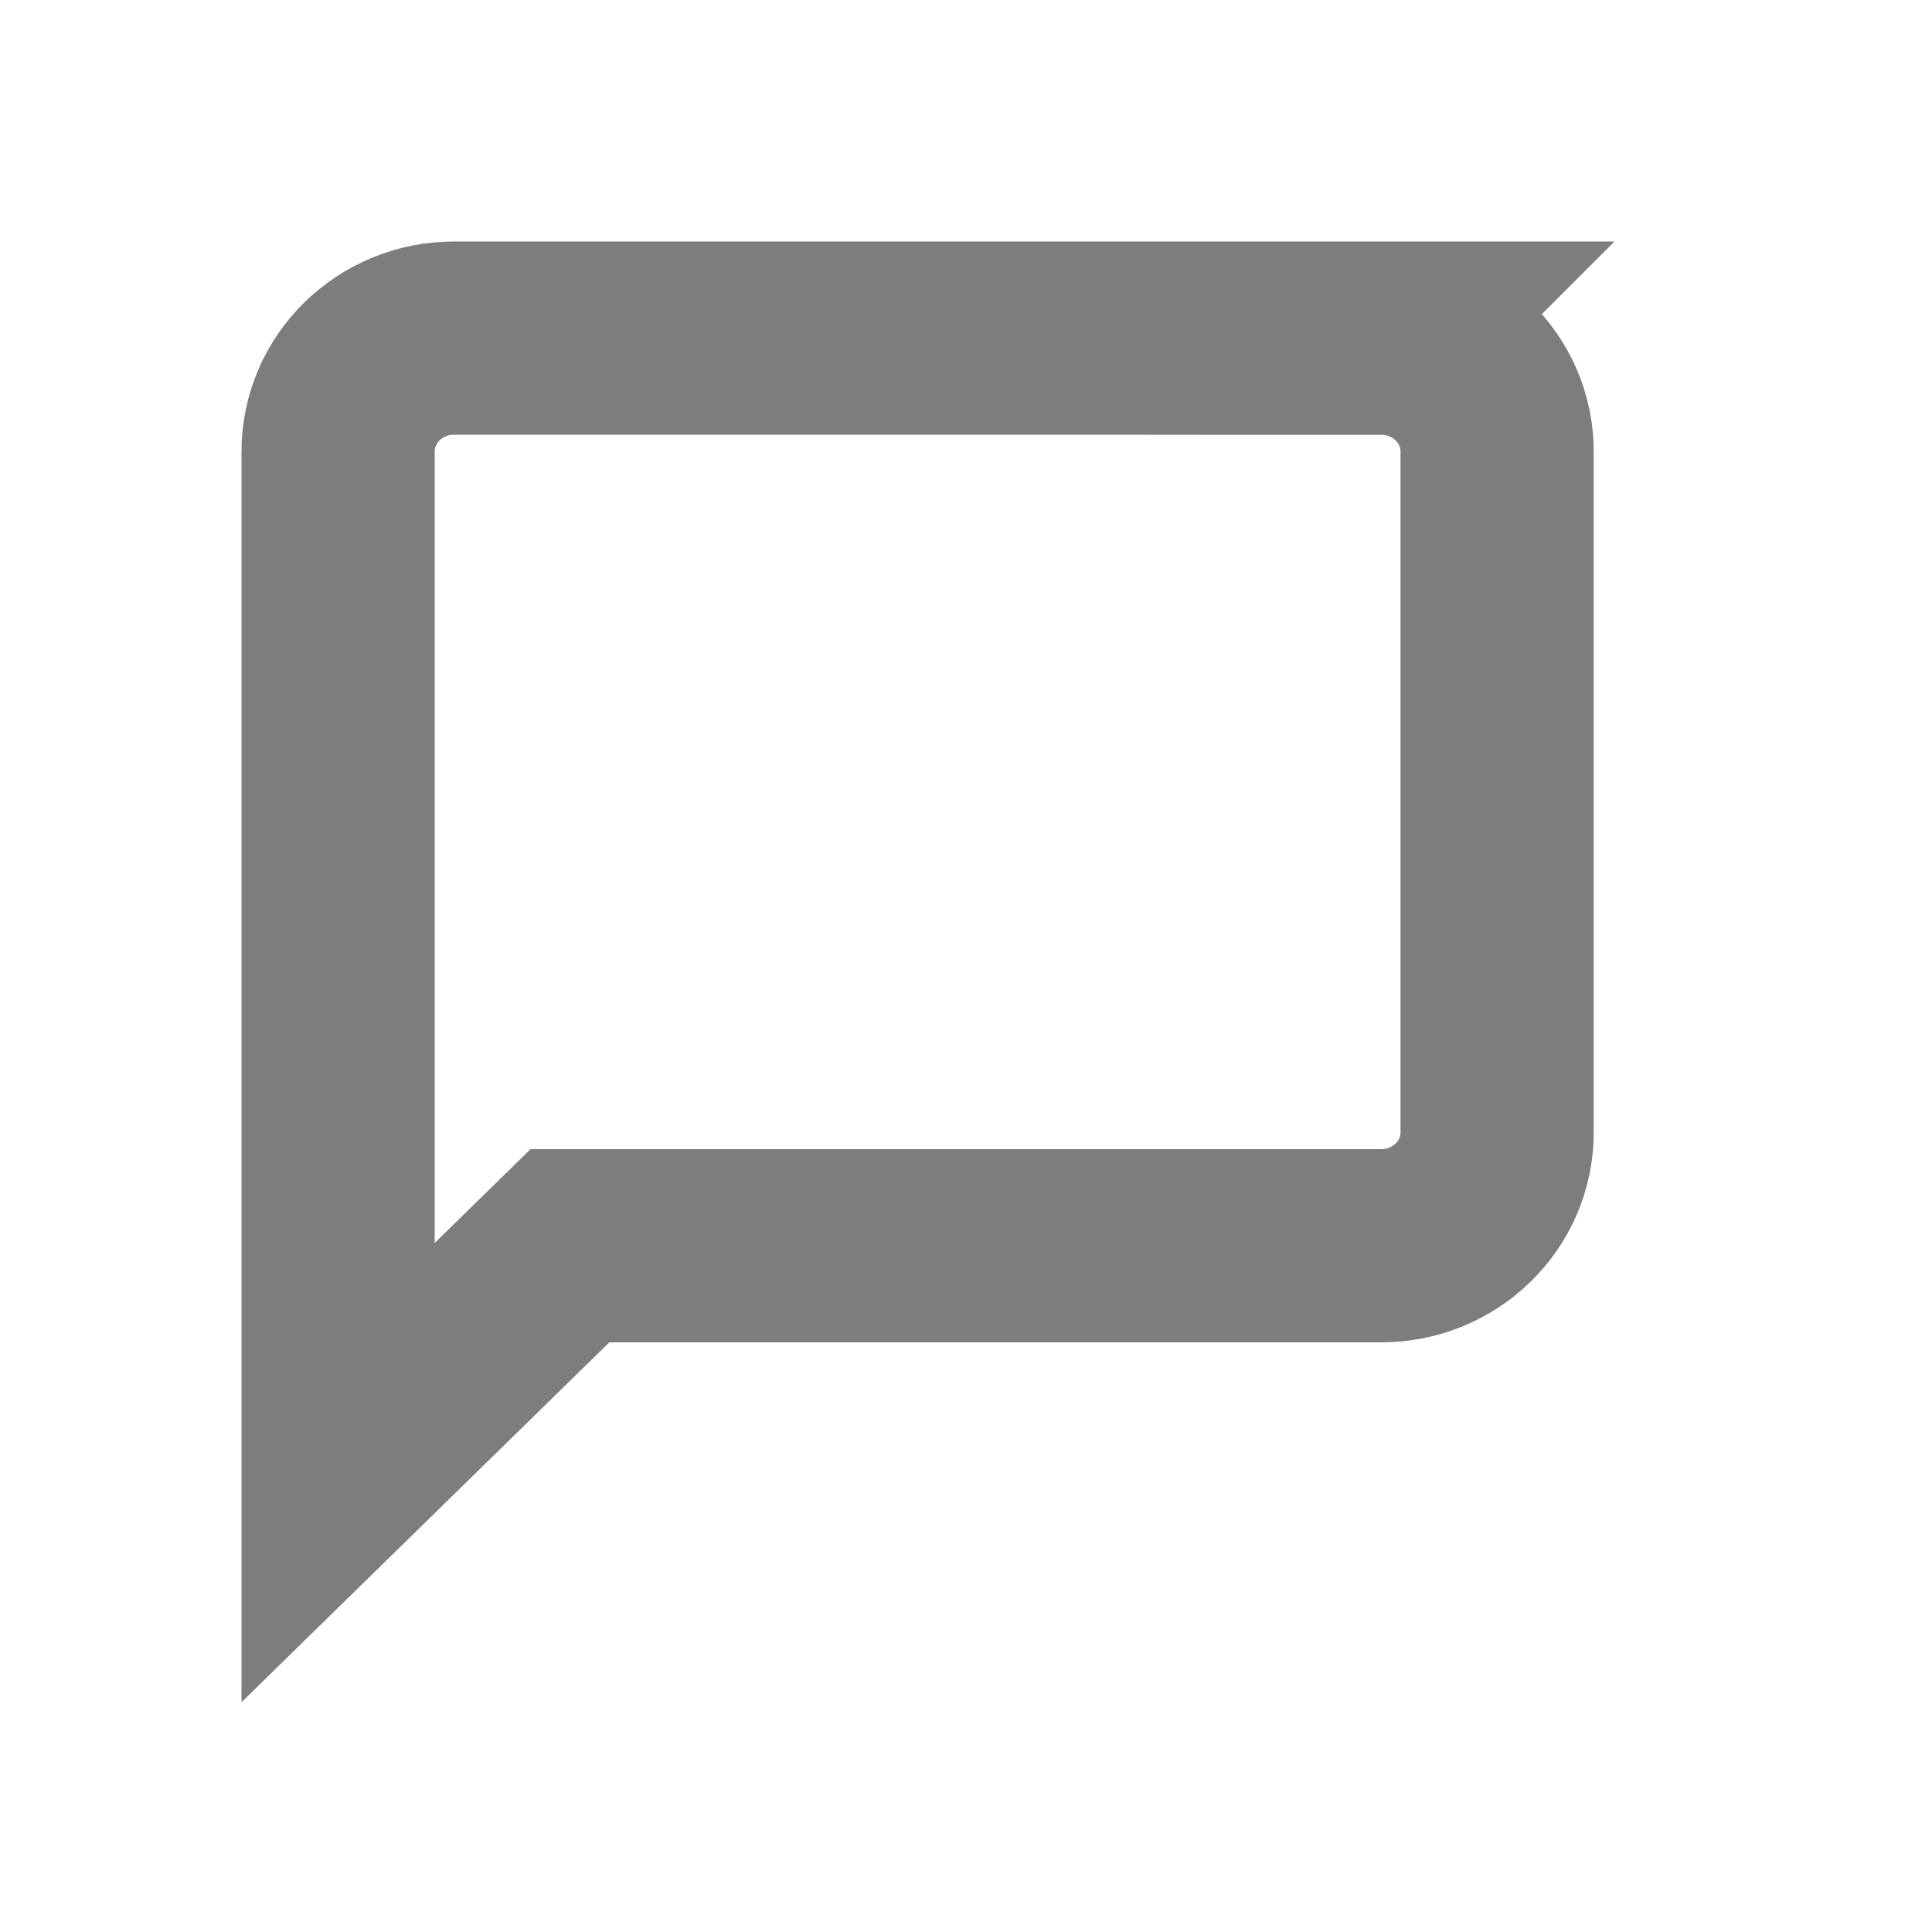
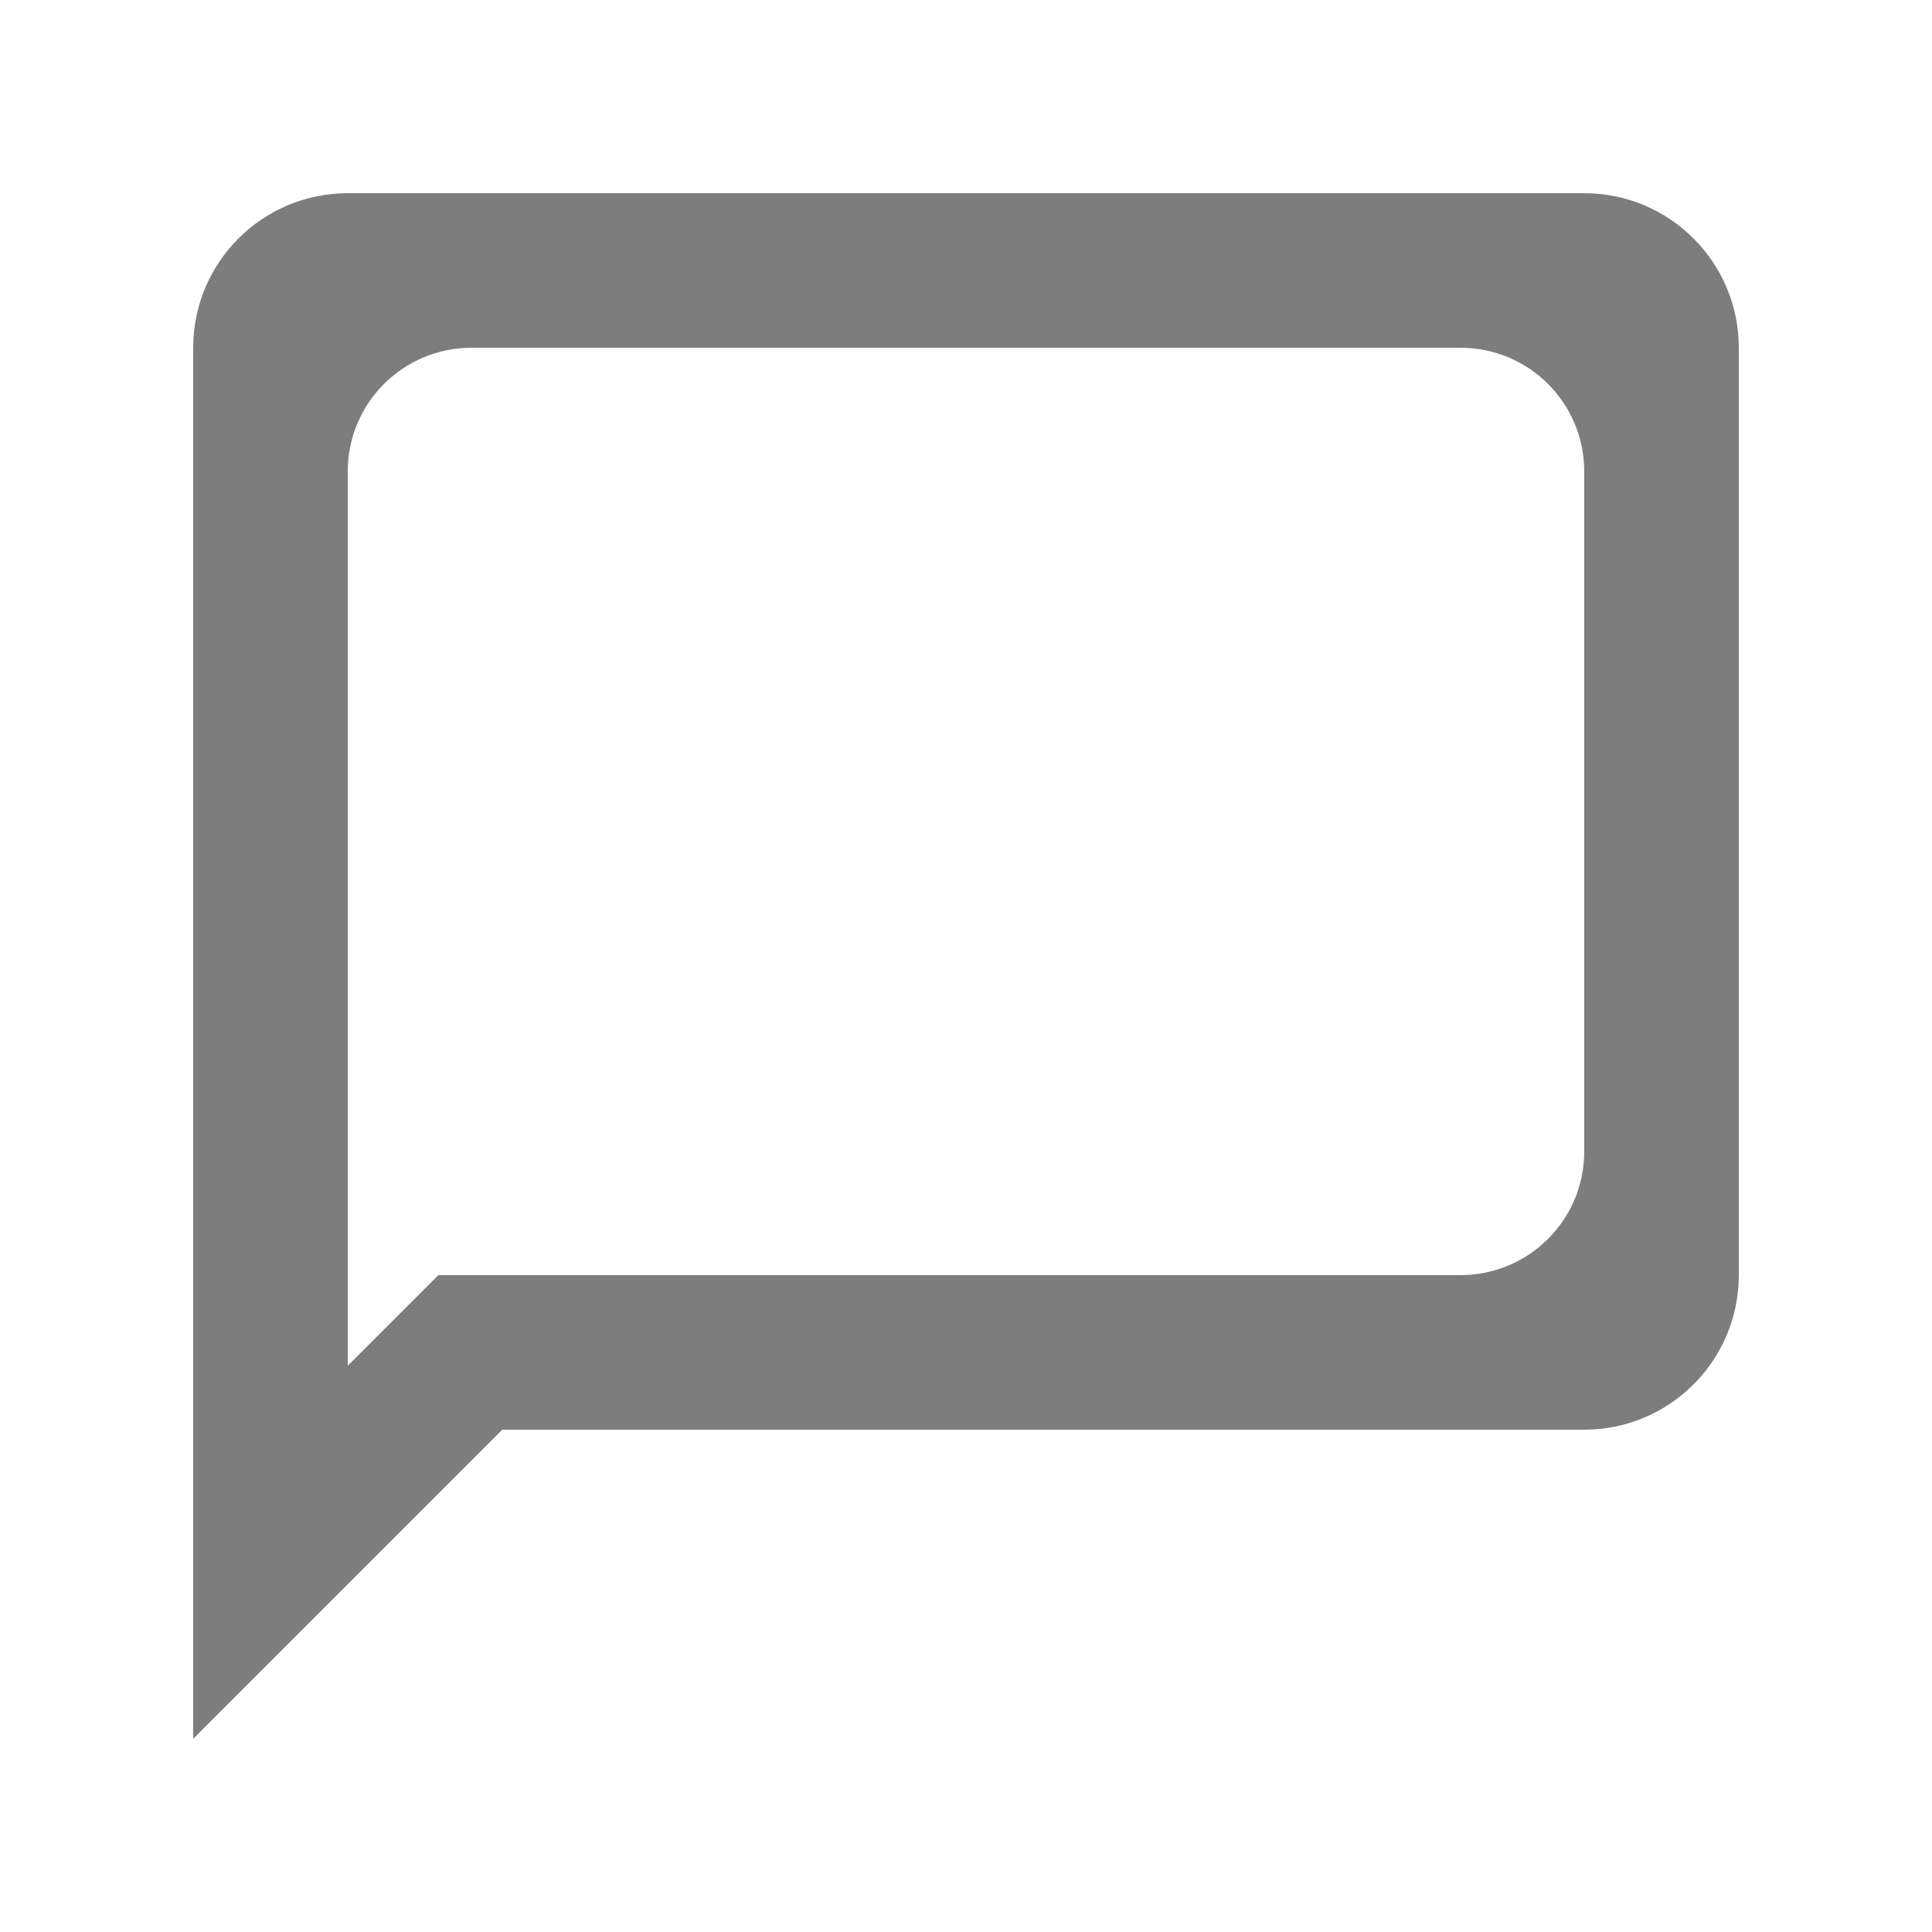
- <svg xmlns="http://www.w3.org/2000/svg" version="1.1" viewBox="0 0 20 20">
-   <path id="path2" fill="none" stroke="#000" stroke-width="2" d="M14.299 3.5H4.7c-.663 0-1.2.526-1.2 1.175v10.569l2.4-2.348h8.397c.664 0 1.201-.525 1.201-1.174V4.675c0-.649-.538-1.174-1.2-1.174z" opacity=".51" />
+ <svg xmlns="http://www.w3.org/2000/svg" width="20" height="20" viewBox="0 0 20 20">
+   <path d="M3.6 2A1.6 1.6 0 0 0 2 3.6V18l3.2-3.2h11.2a1.6 1.6 0 0 0 1.6-1.6V3.6A1.6 1.6 0 0 0 16.4 2Zm1.28 1.6h10.24c.707 0 1.28.573 1.28 1.28v7.04a1.28 1.28 0 0 1-1.28 1.28H4.538l-.938.938V4.88c0-.707.573-1.28 1.28-1.28Z" opacity=".51" />
</svg>
